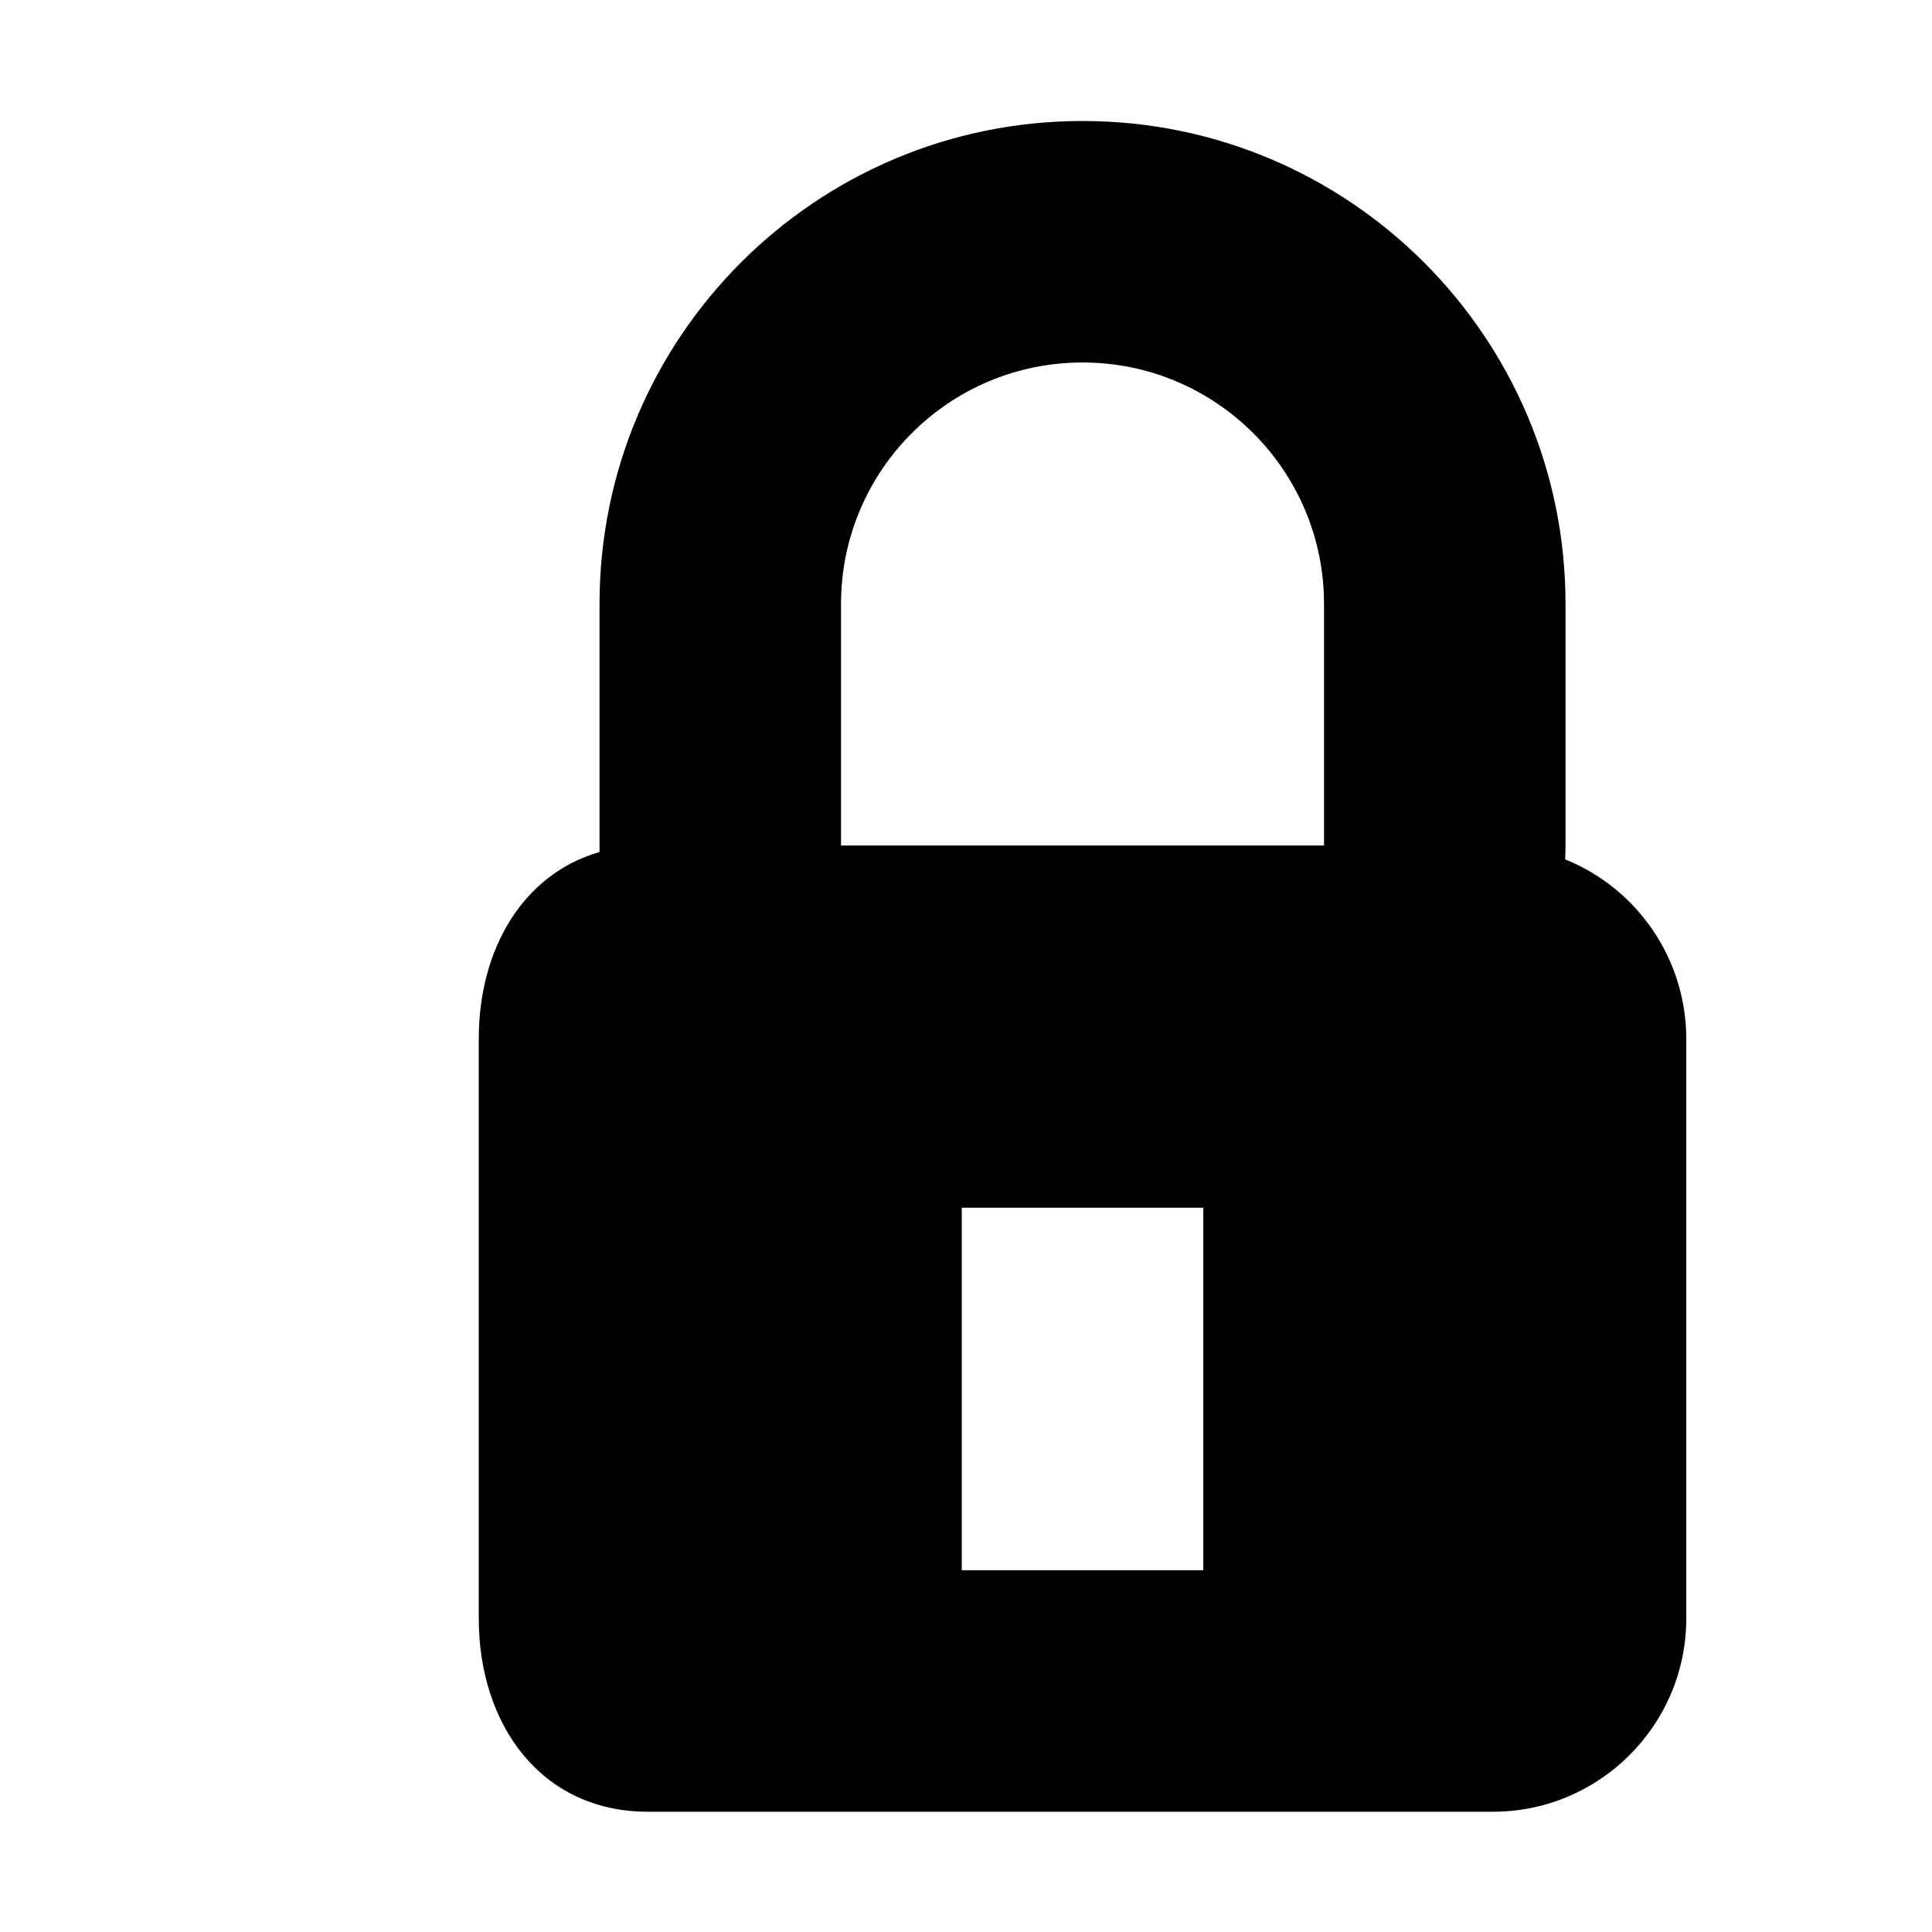
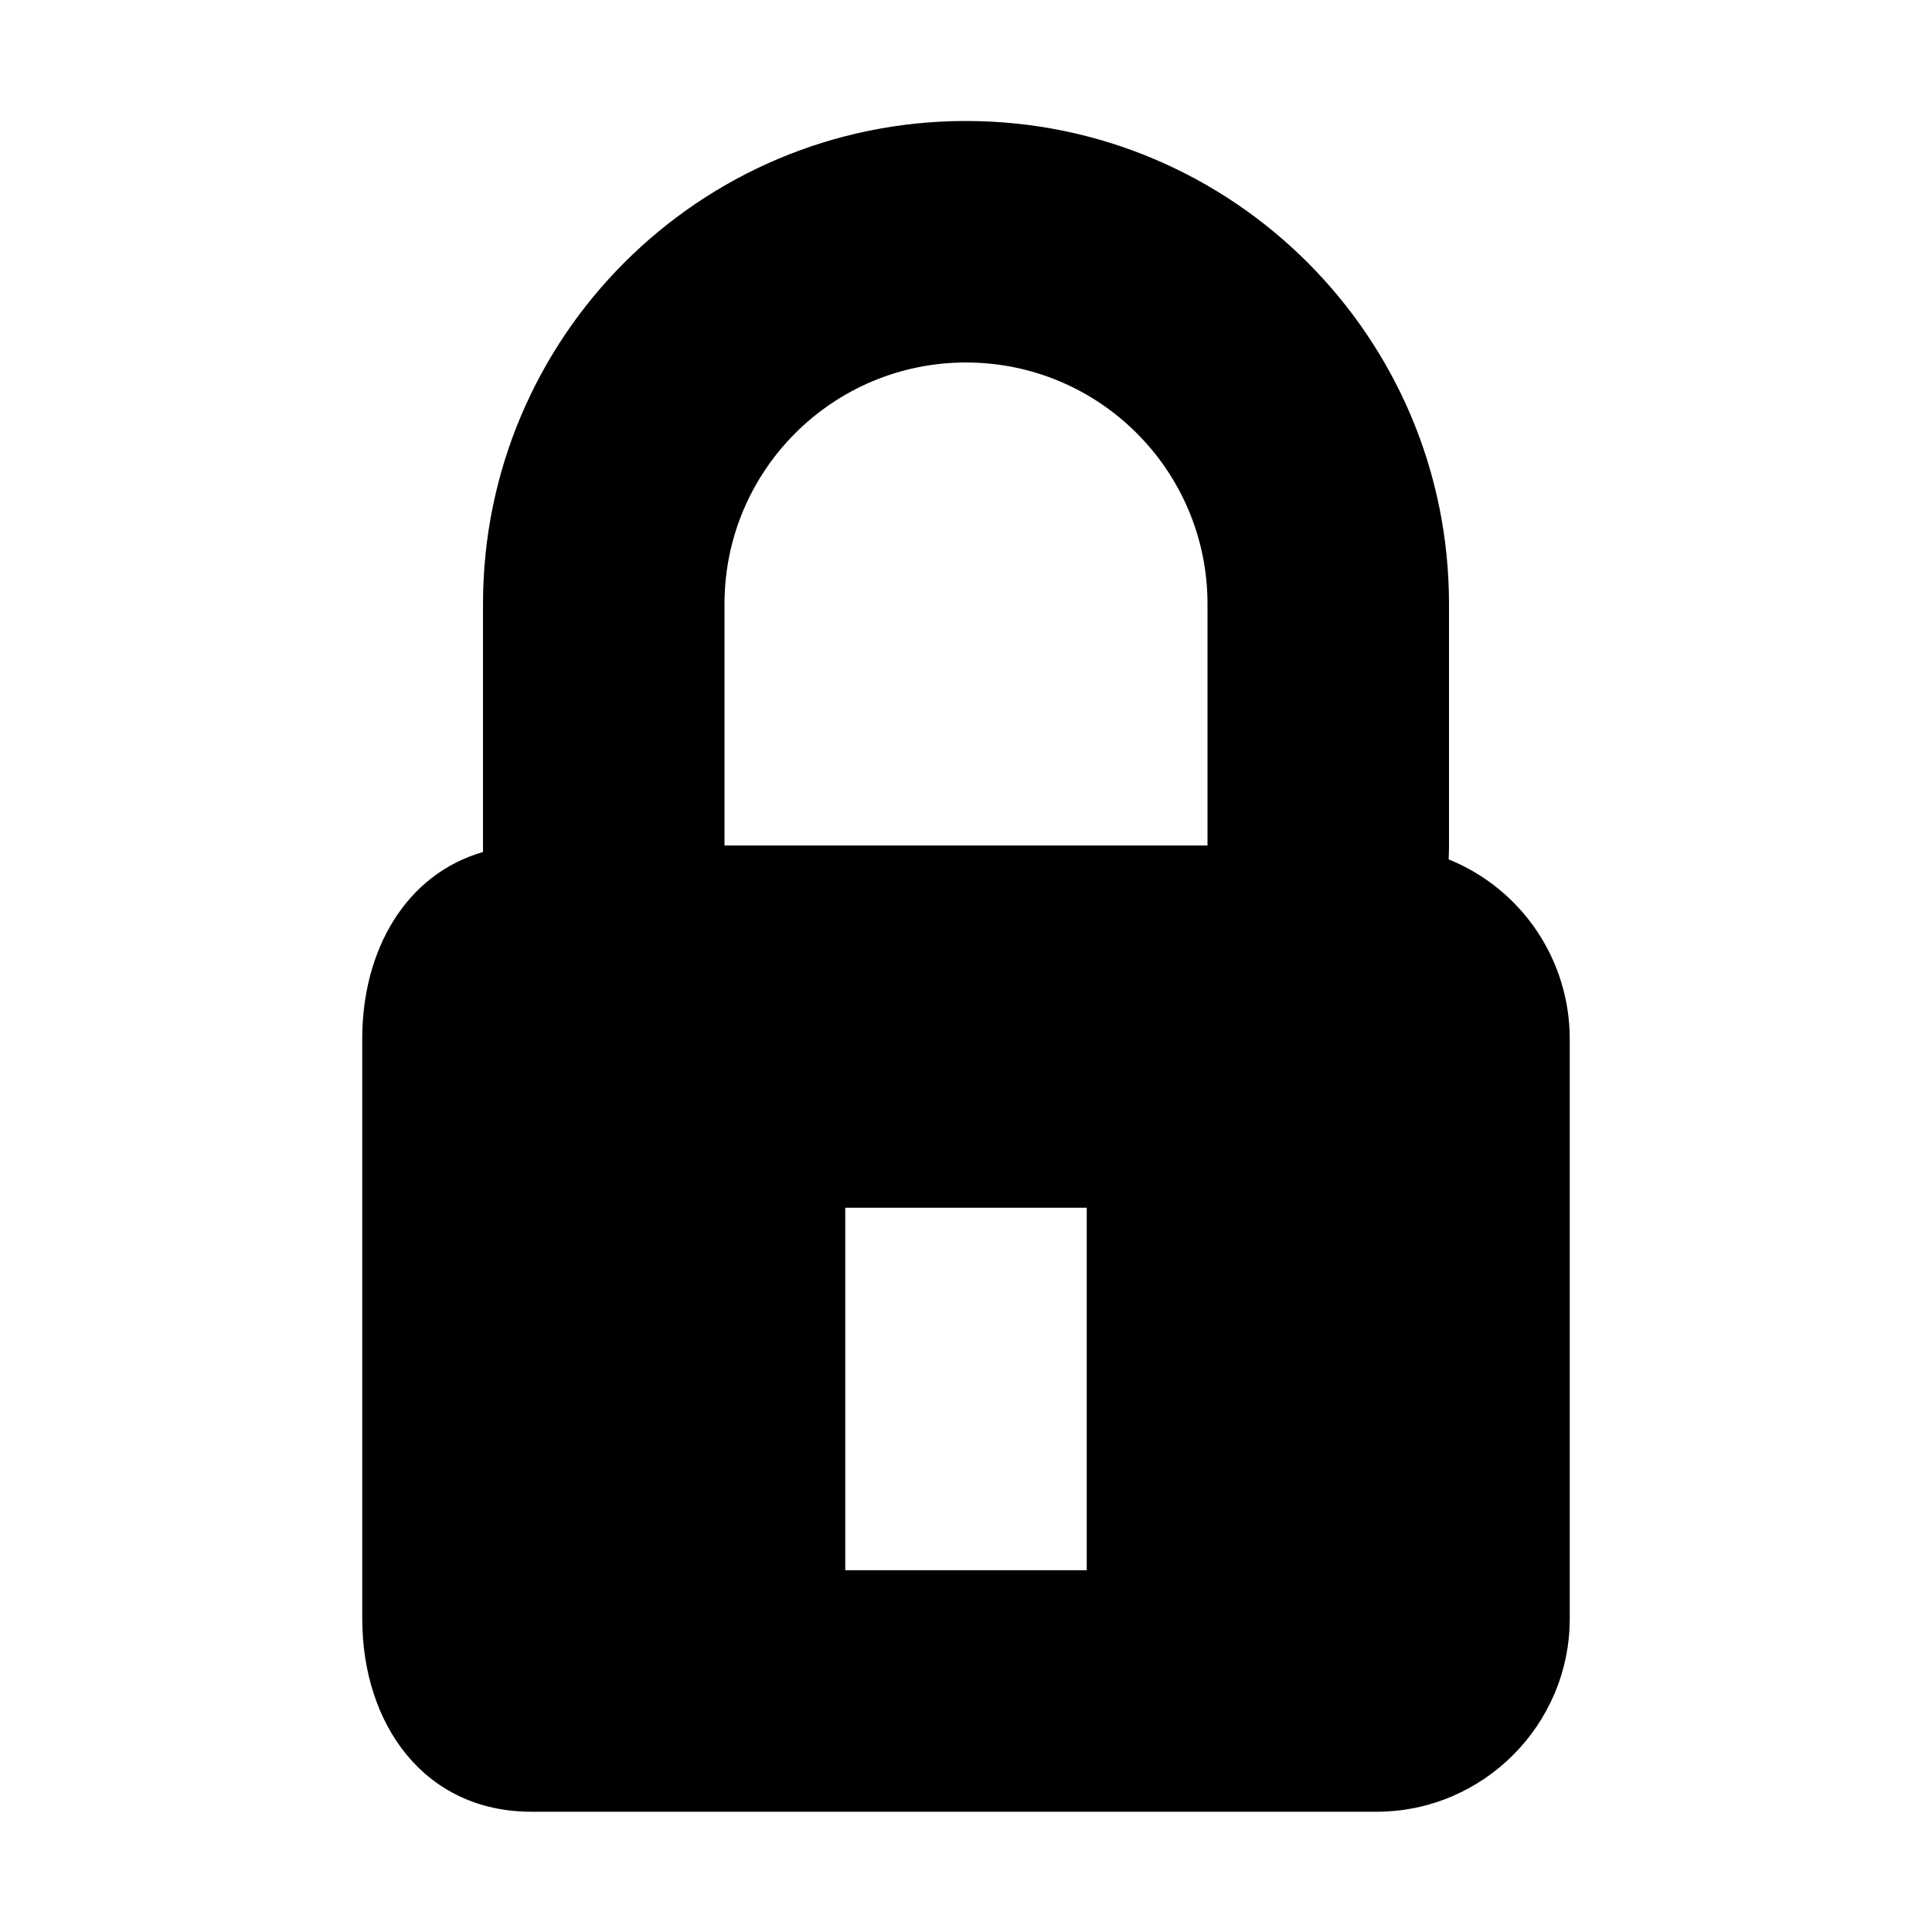
<svg xmlns="http://www.w3.org/2000/svg" viewBox="0 0 16 16">
-   <path class="lexicon-icon-outline" fill-rule="evenodd" clip-rule="evenodd" d="M4.965 5.002a4 4 0 1 1 8 0v2c0 .039-.001.077-.003.115a1.604 1.604 0 0 1 1.003 1.484v4.803c0 .882-.719 1.6-1.6 1.6h-7c-.881 0-1.4-.718-1.4-1.6V8.601c0-.738.364-1.362 1-1.545V5.002Zm2 2h4v-2a2 2 0 1 0-4 0v2Zm3 3v3.002h-2v-3.002h2Z" />
+   <path class="lexicon-icon-outline" fill-rule="evenodd" clip-rule="evenodd" d="M4 5.002a4 4 0 1 1 8 0v2c0 .039-.001.077-.003.115A1.604 1.604 0 0 1 13 8.601v4.803c0 .882-.719 1.6-1.6 1.6h-7c-.881 0-1.4-.718-1.4-1.6V8.601c0-.738.364-1.362 1-1.545V5.002Zm2 2h4v-2a2 2 0 1 0-4 0v2Zm3 3v3.002H7v-3.002h2Z" />
</svg>
